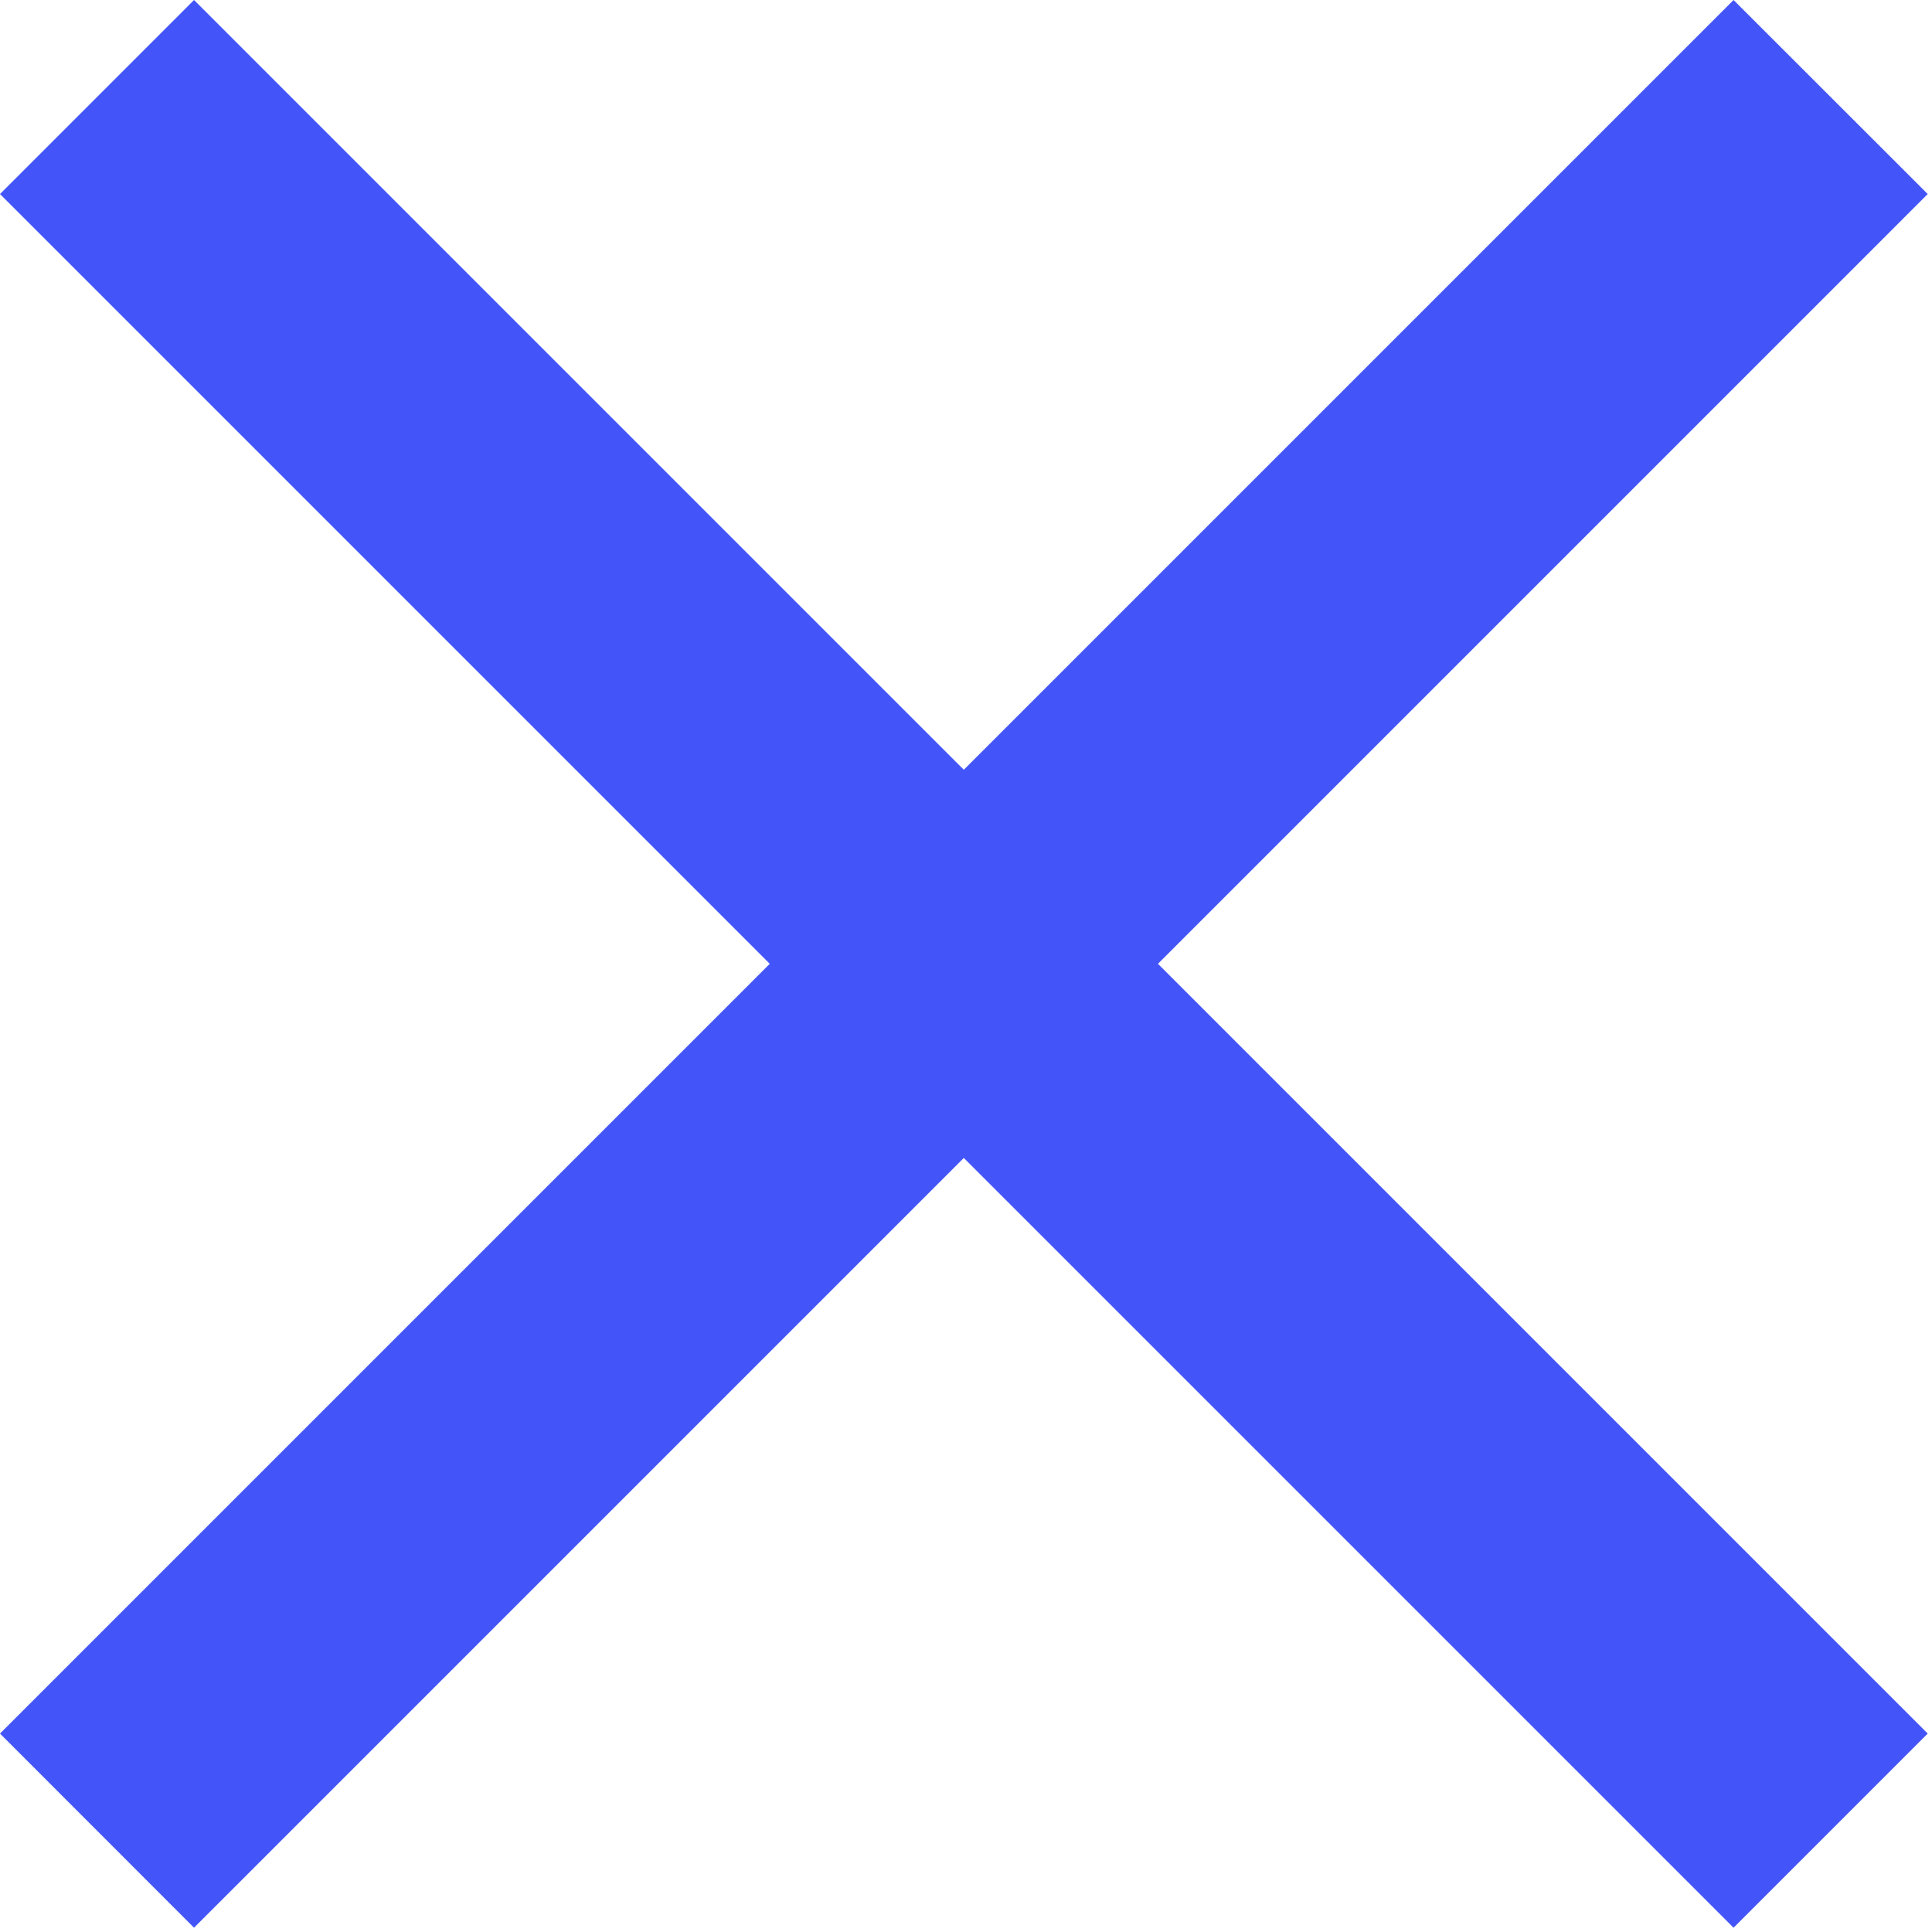
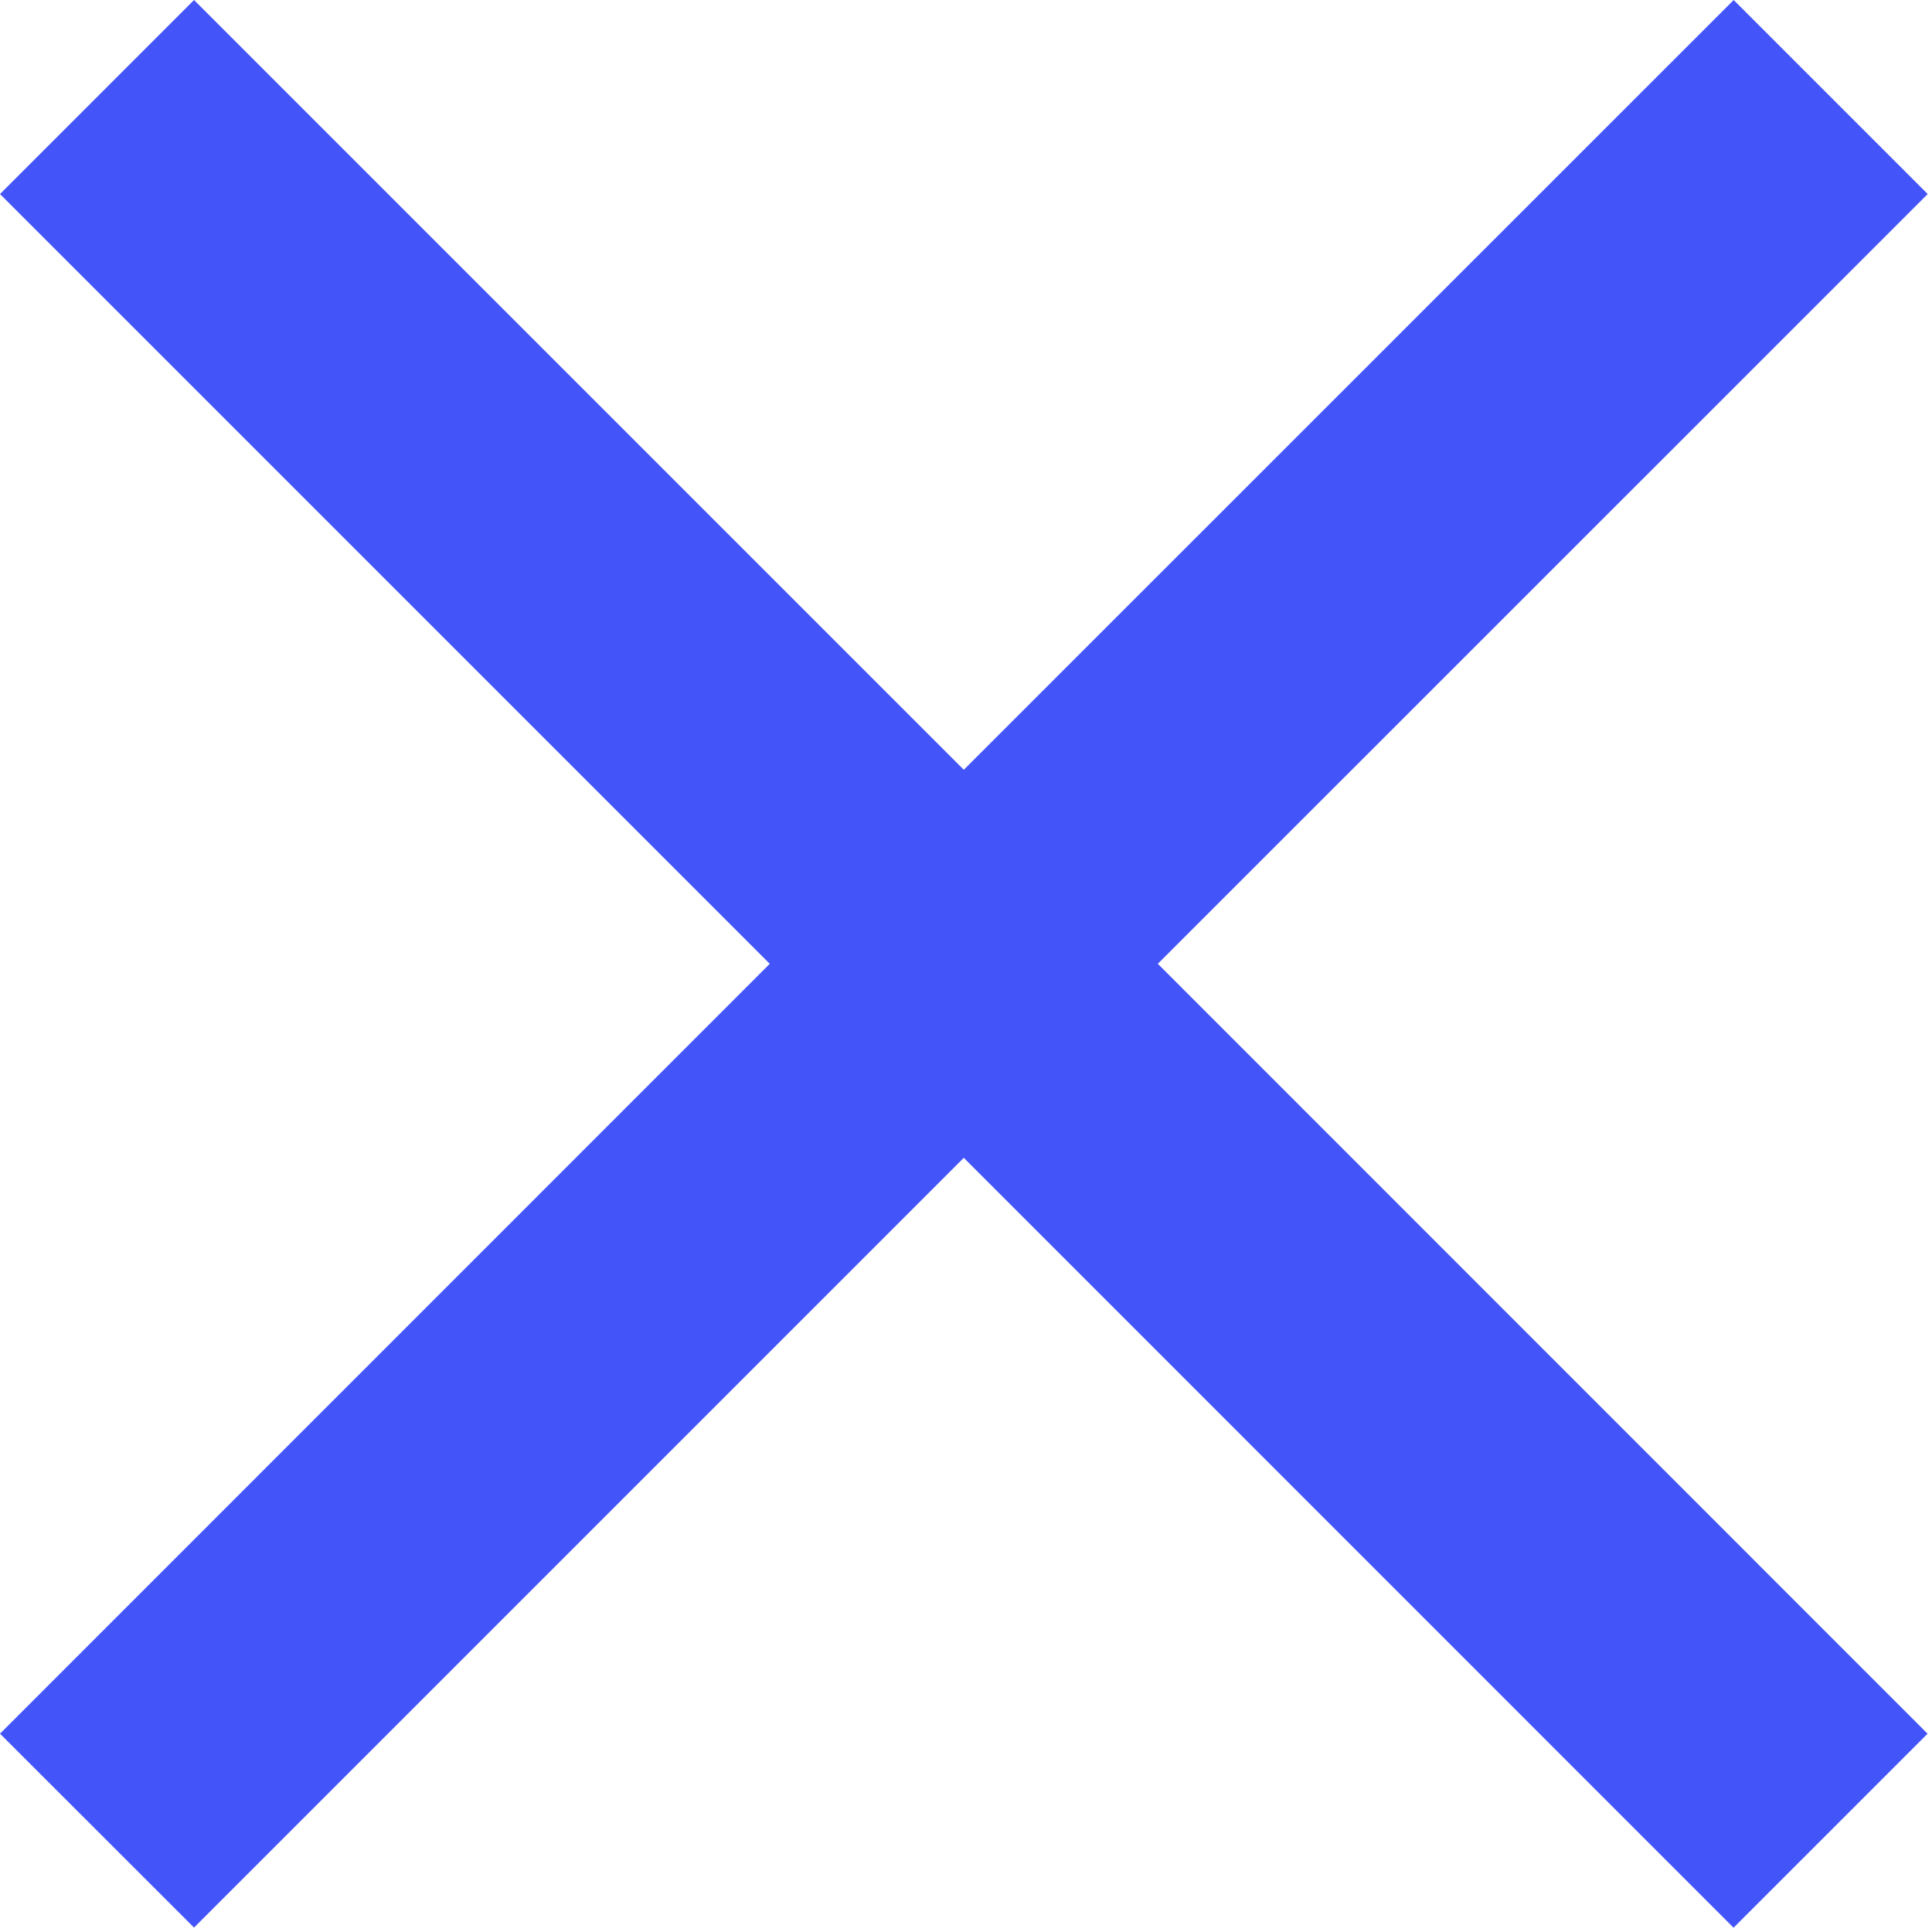
- <svg xmlns="http://www.w3.org/2000/svg" width="14" height="14" viewBox="0 0 14 14" fill="none">
-   <path fill-rule="evenodd" clip-rule="evenodd" d="M13.969 1.406L8.391 6.984L13.969 12.562L12.562 13.969L6.984 8.391L1.406 13.969L0 12.562L5.578 6.984L0 1.406L1.406 0L6.984 5.578L12.562 0L13.969 1.406Z" fill="#4355F9" />
+ <svg xmlns="http://www.w3.org/2000/svg" width="14" height="14" fill="none">
+   <path fill-rule="evenodd" clip-rule="evenodd" d="M13.969 1.406L8.39 6.984l5.578 5.579-1.406 1.406L6.984 8.39l-5.578 5.578L0 12.563l5.578-5.579L0 1.406 1.406 0l5.578 5.578L12.563 0l1.406 1.406z" fill="#4355F9" />
</svg>
